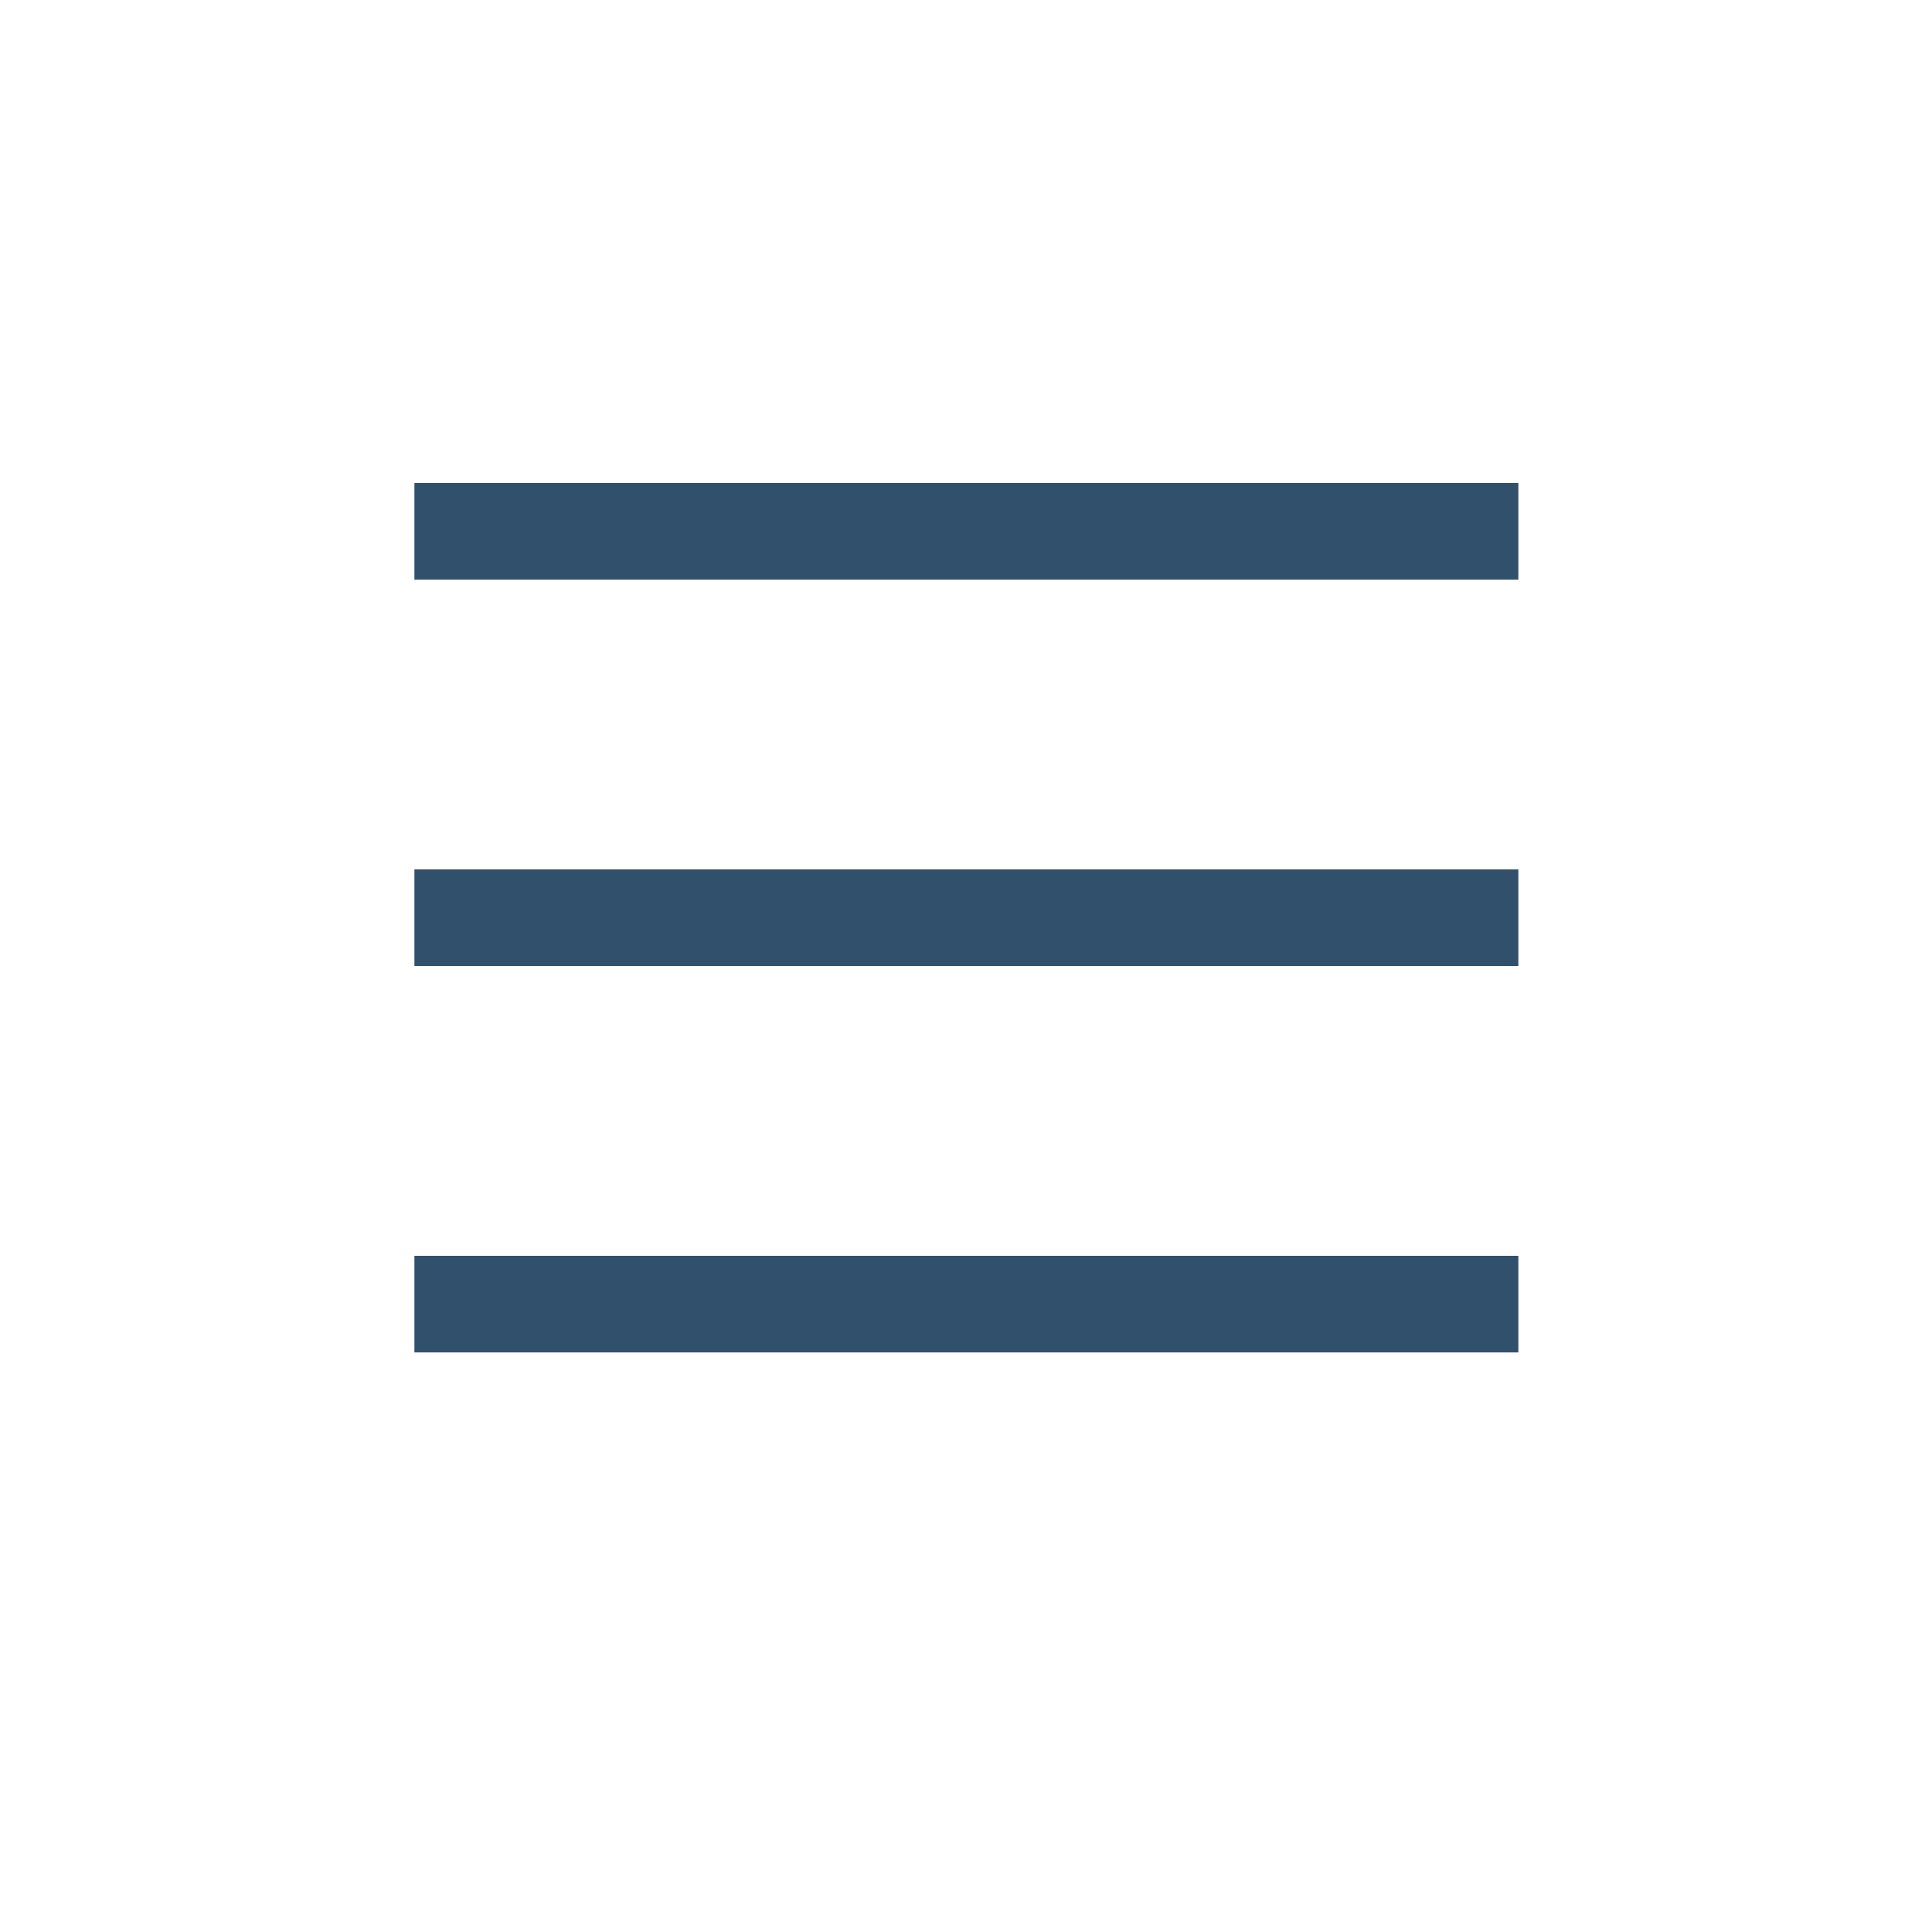
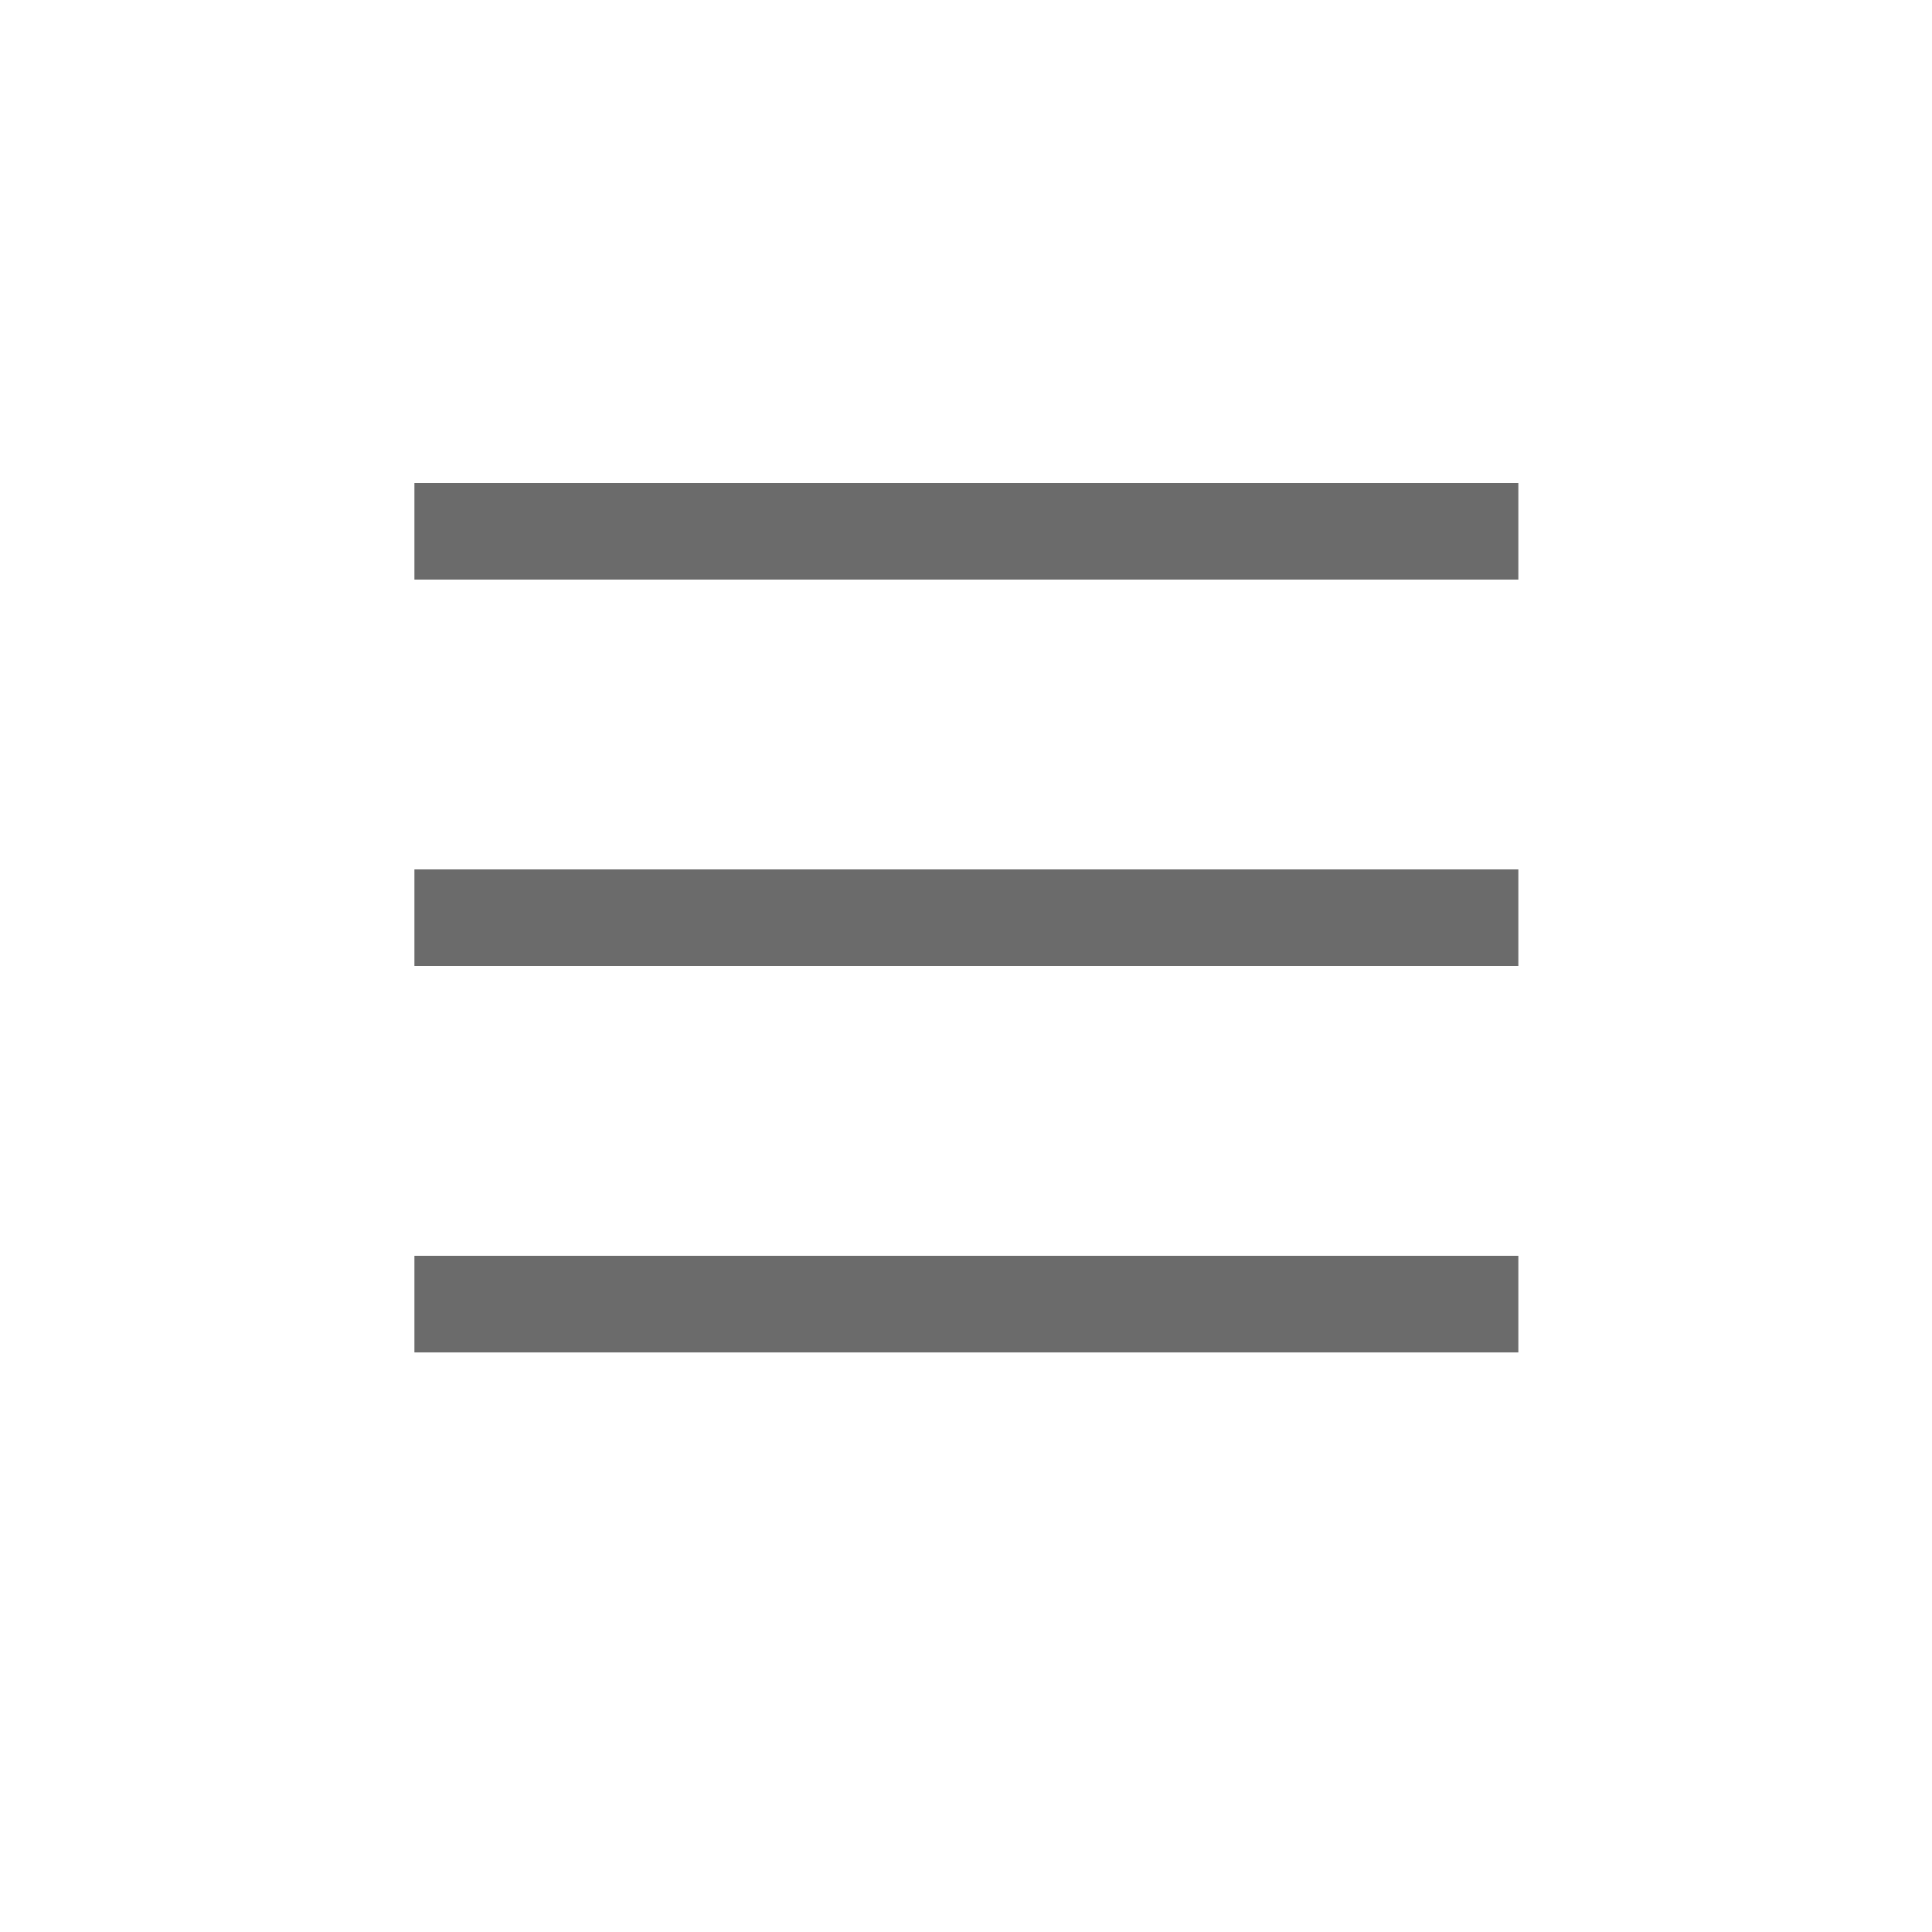
<svg xmlns="http://www.w3.org/2000/svg" width="20" height="20" viewBox="0 0 20 20" fill="none">
-   <line x1="4.29" y1="5.5" x2="15.718" y2="5.5" stroke="#31506C" />
-   <line x1="4.29" y1="9.5" x2="15.718" y2="9.5" stroke="#31506C" />
-   <line x1="4.29" y1="13.5" x2="15.718" y2="13.5" stroke="#31506C" />
+   <line x1="4.29" y1="5.5" x2="15.718" y2="5.5" stroke="#6b6b6b" />
+   <line x1="4.29" y1="9.5" x2="15.718" y2="9.5" stroke="#6b6b6b" />
+   <line x1="4.29" y1="13.5" x2="15.718" y2="13.5" stroke="#6b6b6b" />
</svg>
